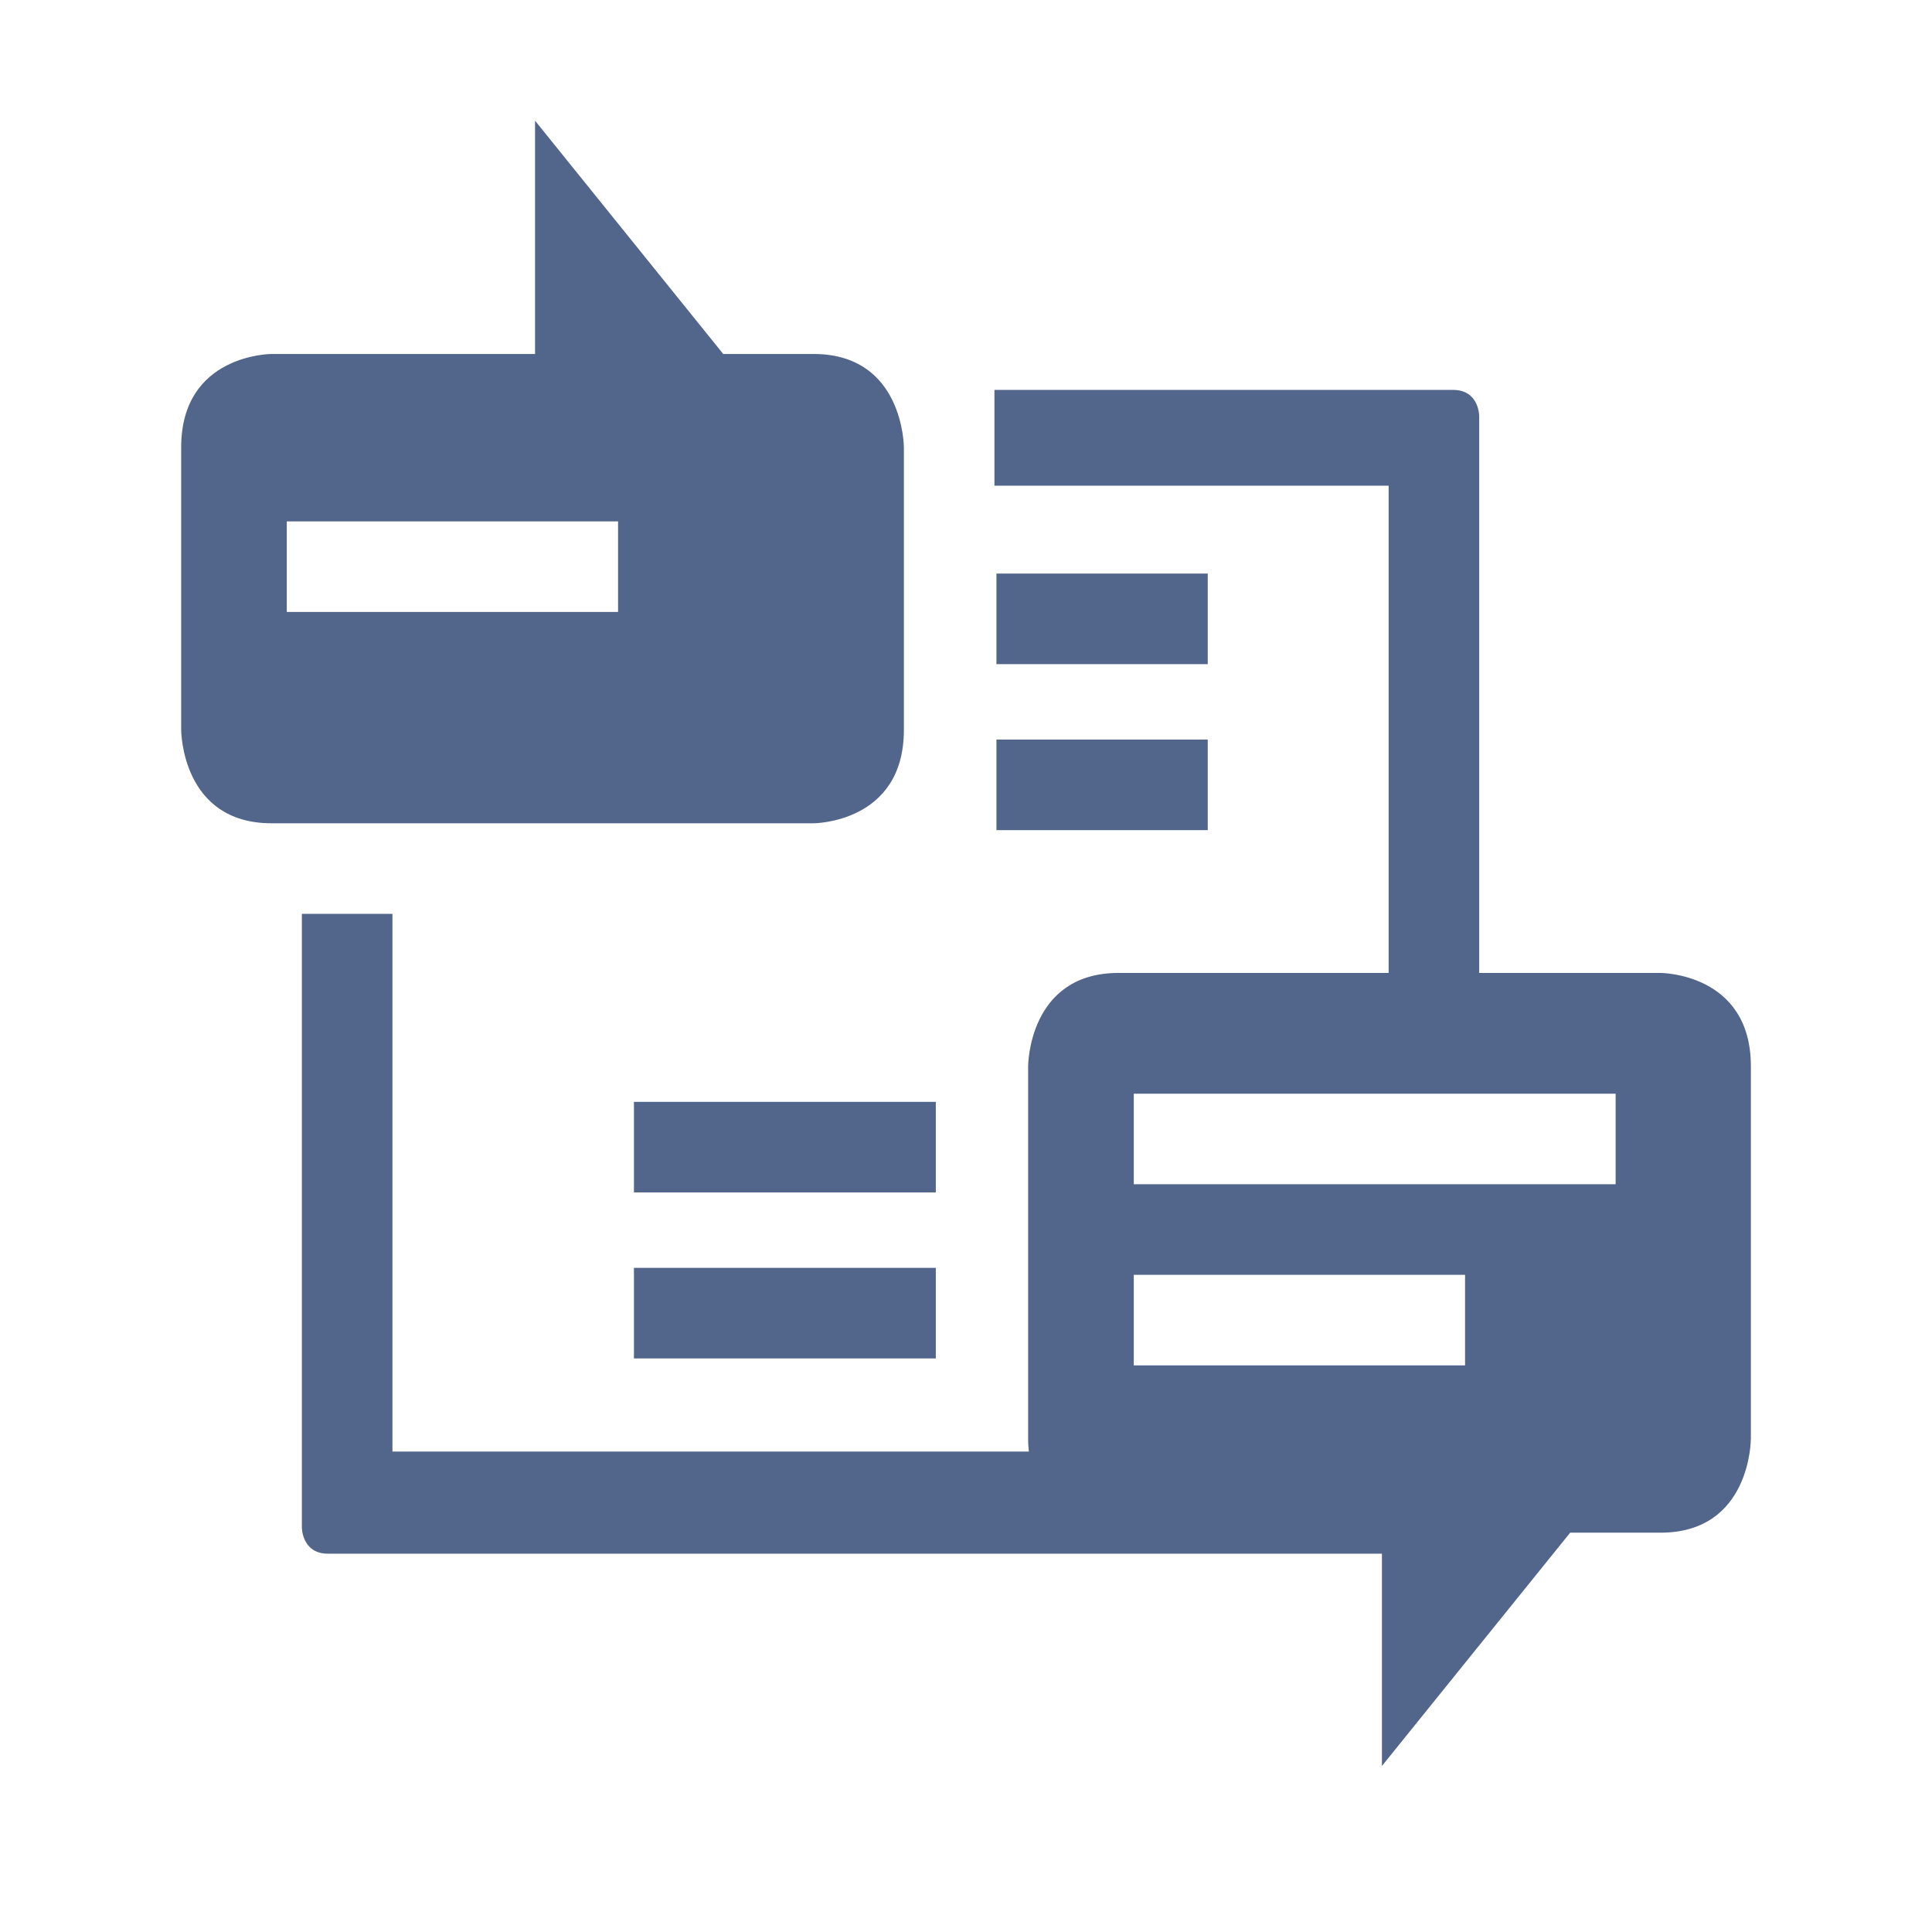
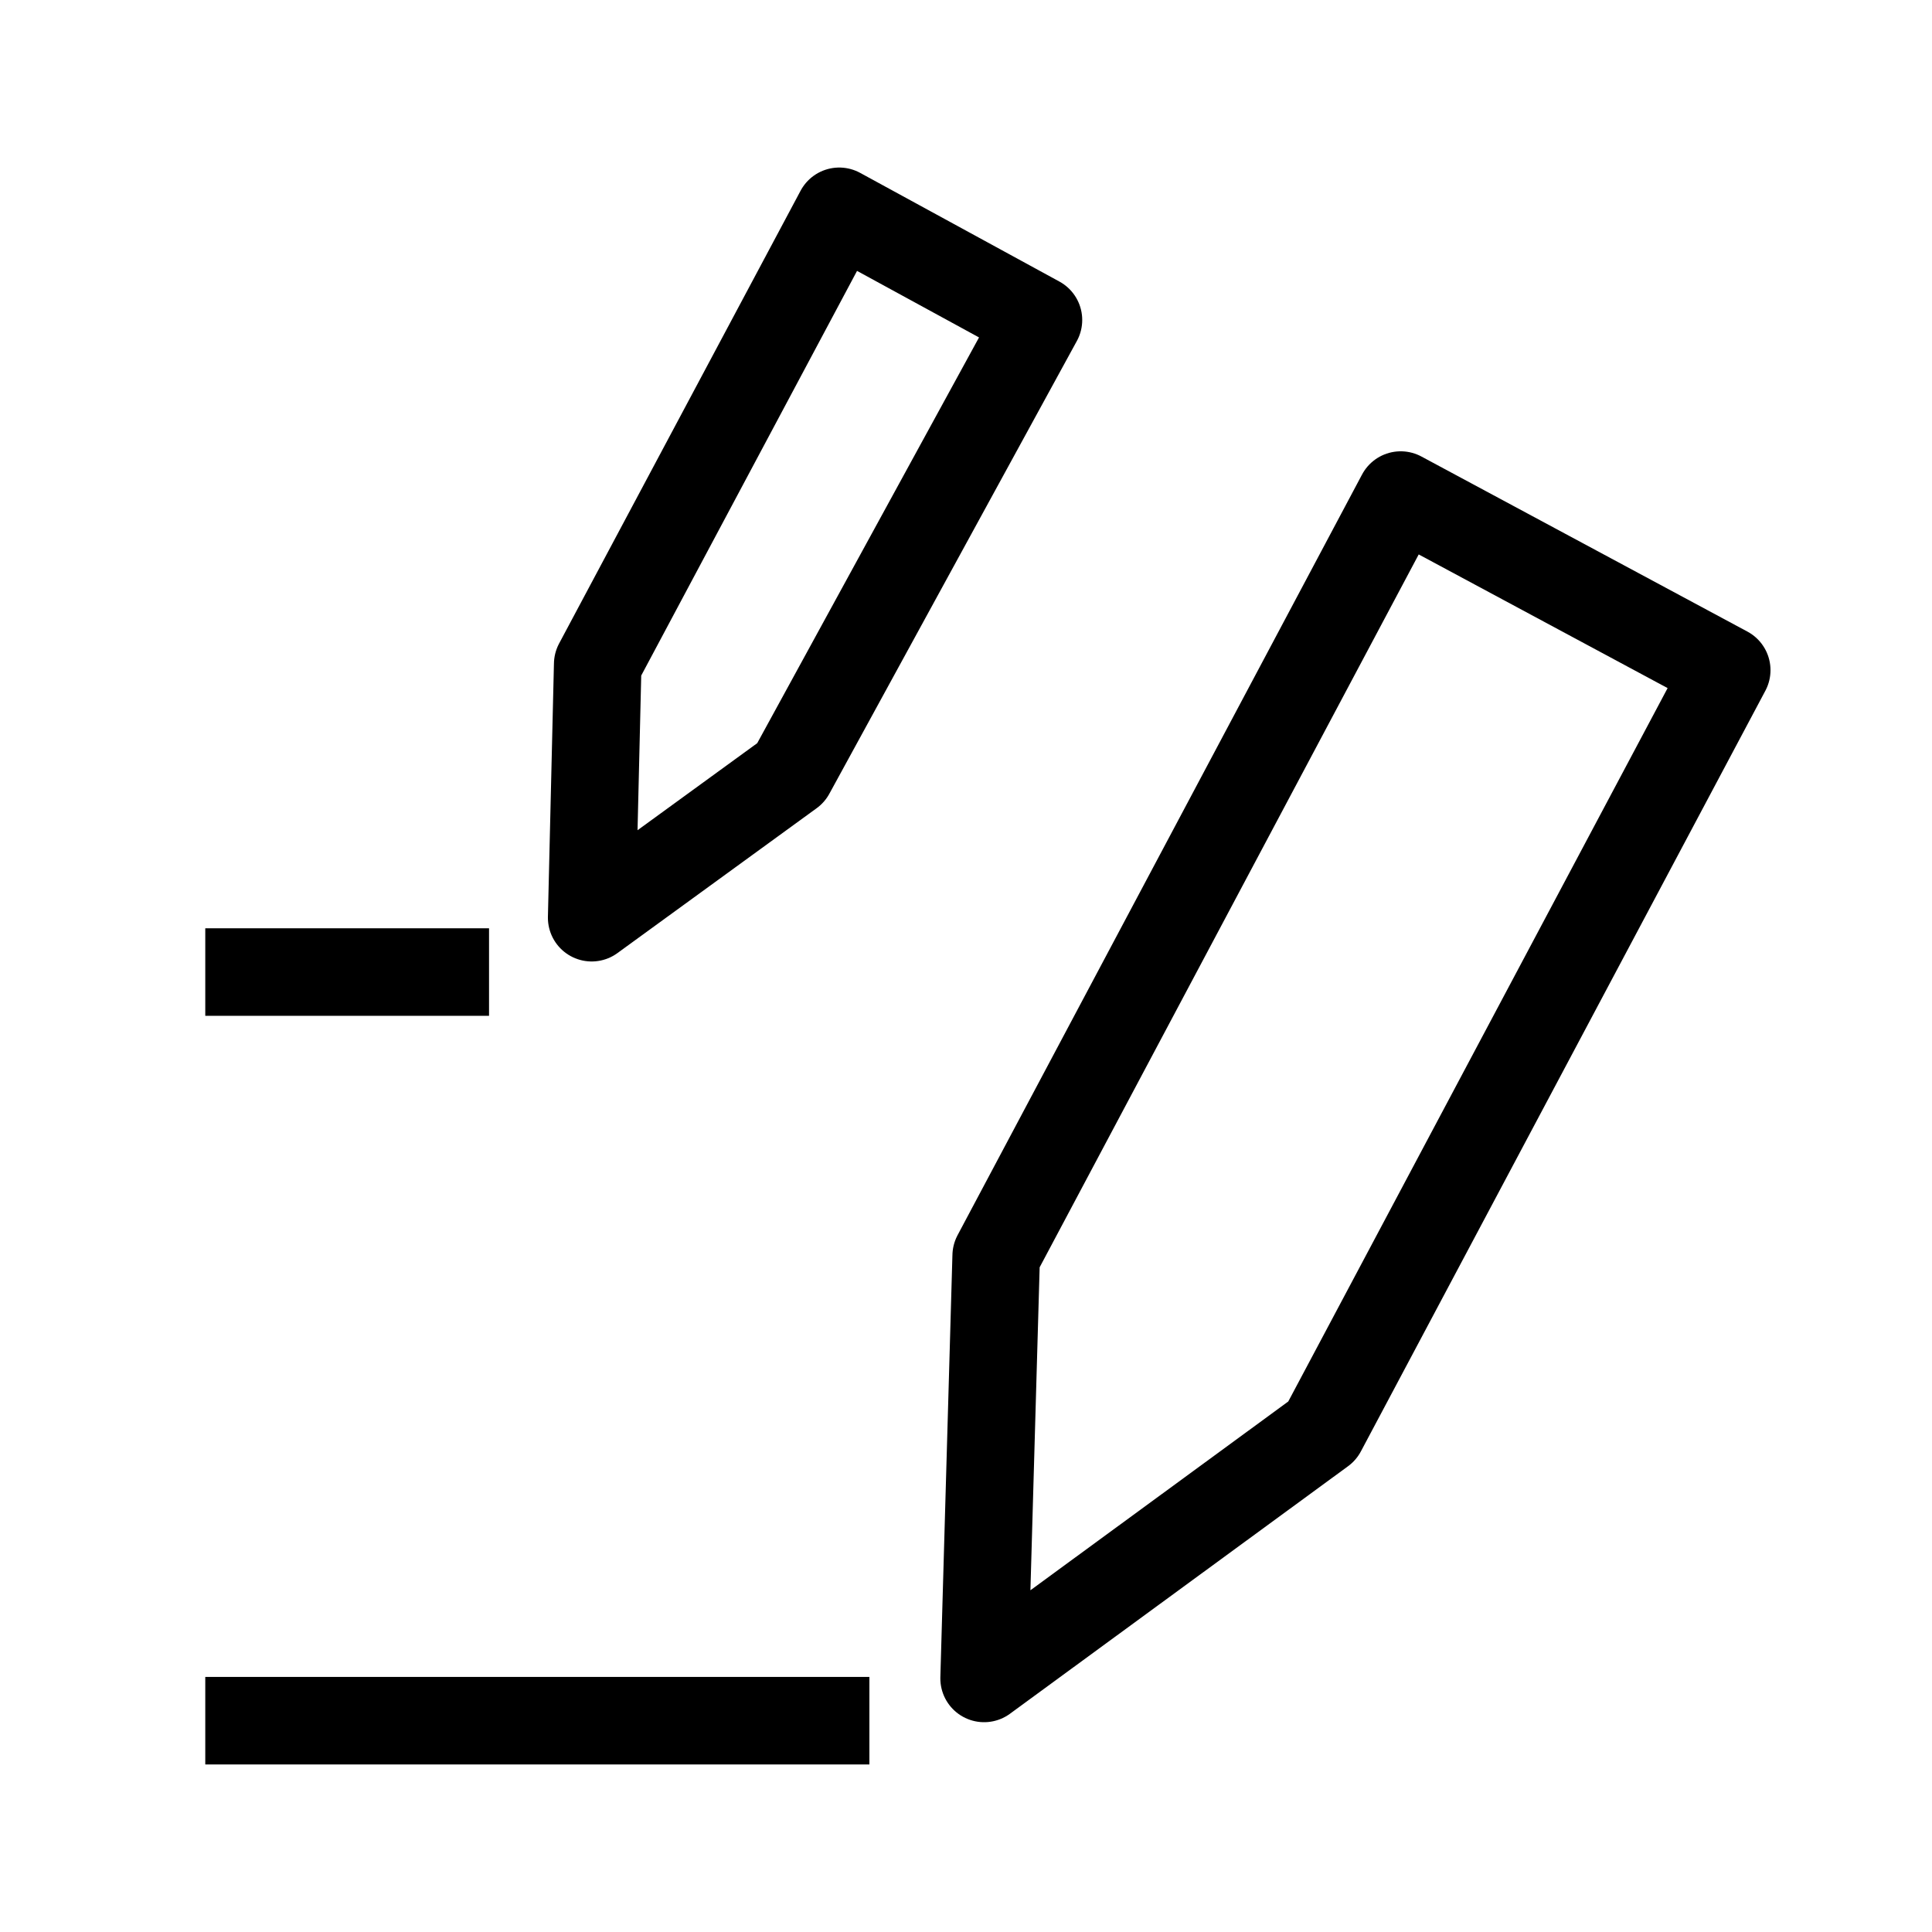
- <svg xmlns="http://www.w3.org/2000/svg" id="Layer_1" viewBox="0 0 320 320">
+ <svg xmlns="http://www.w3.org/2000/svg" id="cat-pg" width="32" height="32" viewBox="0 0 32 32">
  <defs>
-     <style>.cls-1{fill:#52658b;}.cls-2{fill:none;}.cls-3{clip-path:url(#clippath);}</style>
-     <clipPath id="clippath">
-       <rect class="cls-2" width="320" height="320" />
-     </clipPath>
+     <style>.cls-1{fill:none;stroke:#000;stroke-linejoin:round;stroke-width:1.45px;}</style>
  </defs>
-   <g class="cls-3">
-     <path class="cls-1" d="M102.37,101.36h-54.87v-15h54.87v15ZM149.71,120.91v-46.82s0-15.46-14.96-15.46h-14.96l-31.17-38.64v38.64h-43.65s-14.96,0-14.96,15.46v46.82s0,15.45,14.96,15.45h89.78s14.96,0,14.96-15.45M105,197.5h50v-15h-50v15ZM105,225h50v-15h-50v15ZM267.6,196.15h-79.81v-15h79.81v15ZM187.79,211.15h54.87v15h-54.87v-15ZM290,238.42v-61.82c0-15.45-14.96-15.45-14.96-15.45h-30.04v-92.25s0-4.32-4.32-4.32h-75.97v15.86h65.29v80.71h-44.75c-14.96,0-14.96,15.45-14.96,15.45v61.82c0,.72.06,1.36.12,2.01h-105.41v-89.07h-15v101.66s0,4.32,4.32,4.32h174.57v35.16s31.18-38.64,31.18-38.64h14.96c14.96,0,14.96-15.46,14.96-15.46M165.04,110h35v-15h-35v15ZM200.04,122.5h-35v15h35v-15Z" />
-   </g>
+   <line class="cls-1" x1="3.4" y1="16.1" x2="8.1" y2="16.1" />
+   <polygon class="cls-1" points="13.9 3.5 9.9 11 9.8 15.2 13.1 12.8 17.2 5.3 13.9 3.5" />
+   <line class="cls-1" x1="3.4" y1="28.5" x2="14.4" y2="28.5" />
+   <polygon class="cls-1" points="23.2 8.2 16.5 20.8 16.3 27.8 21.9 23.7 28.6 11.1 23.2 8.2" />
</svg>
